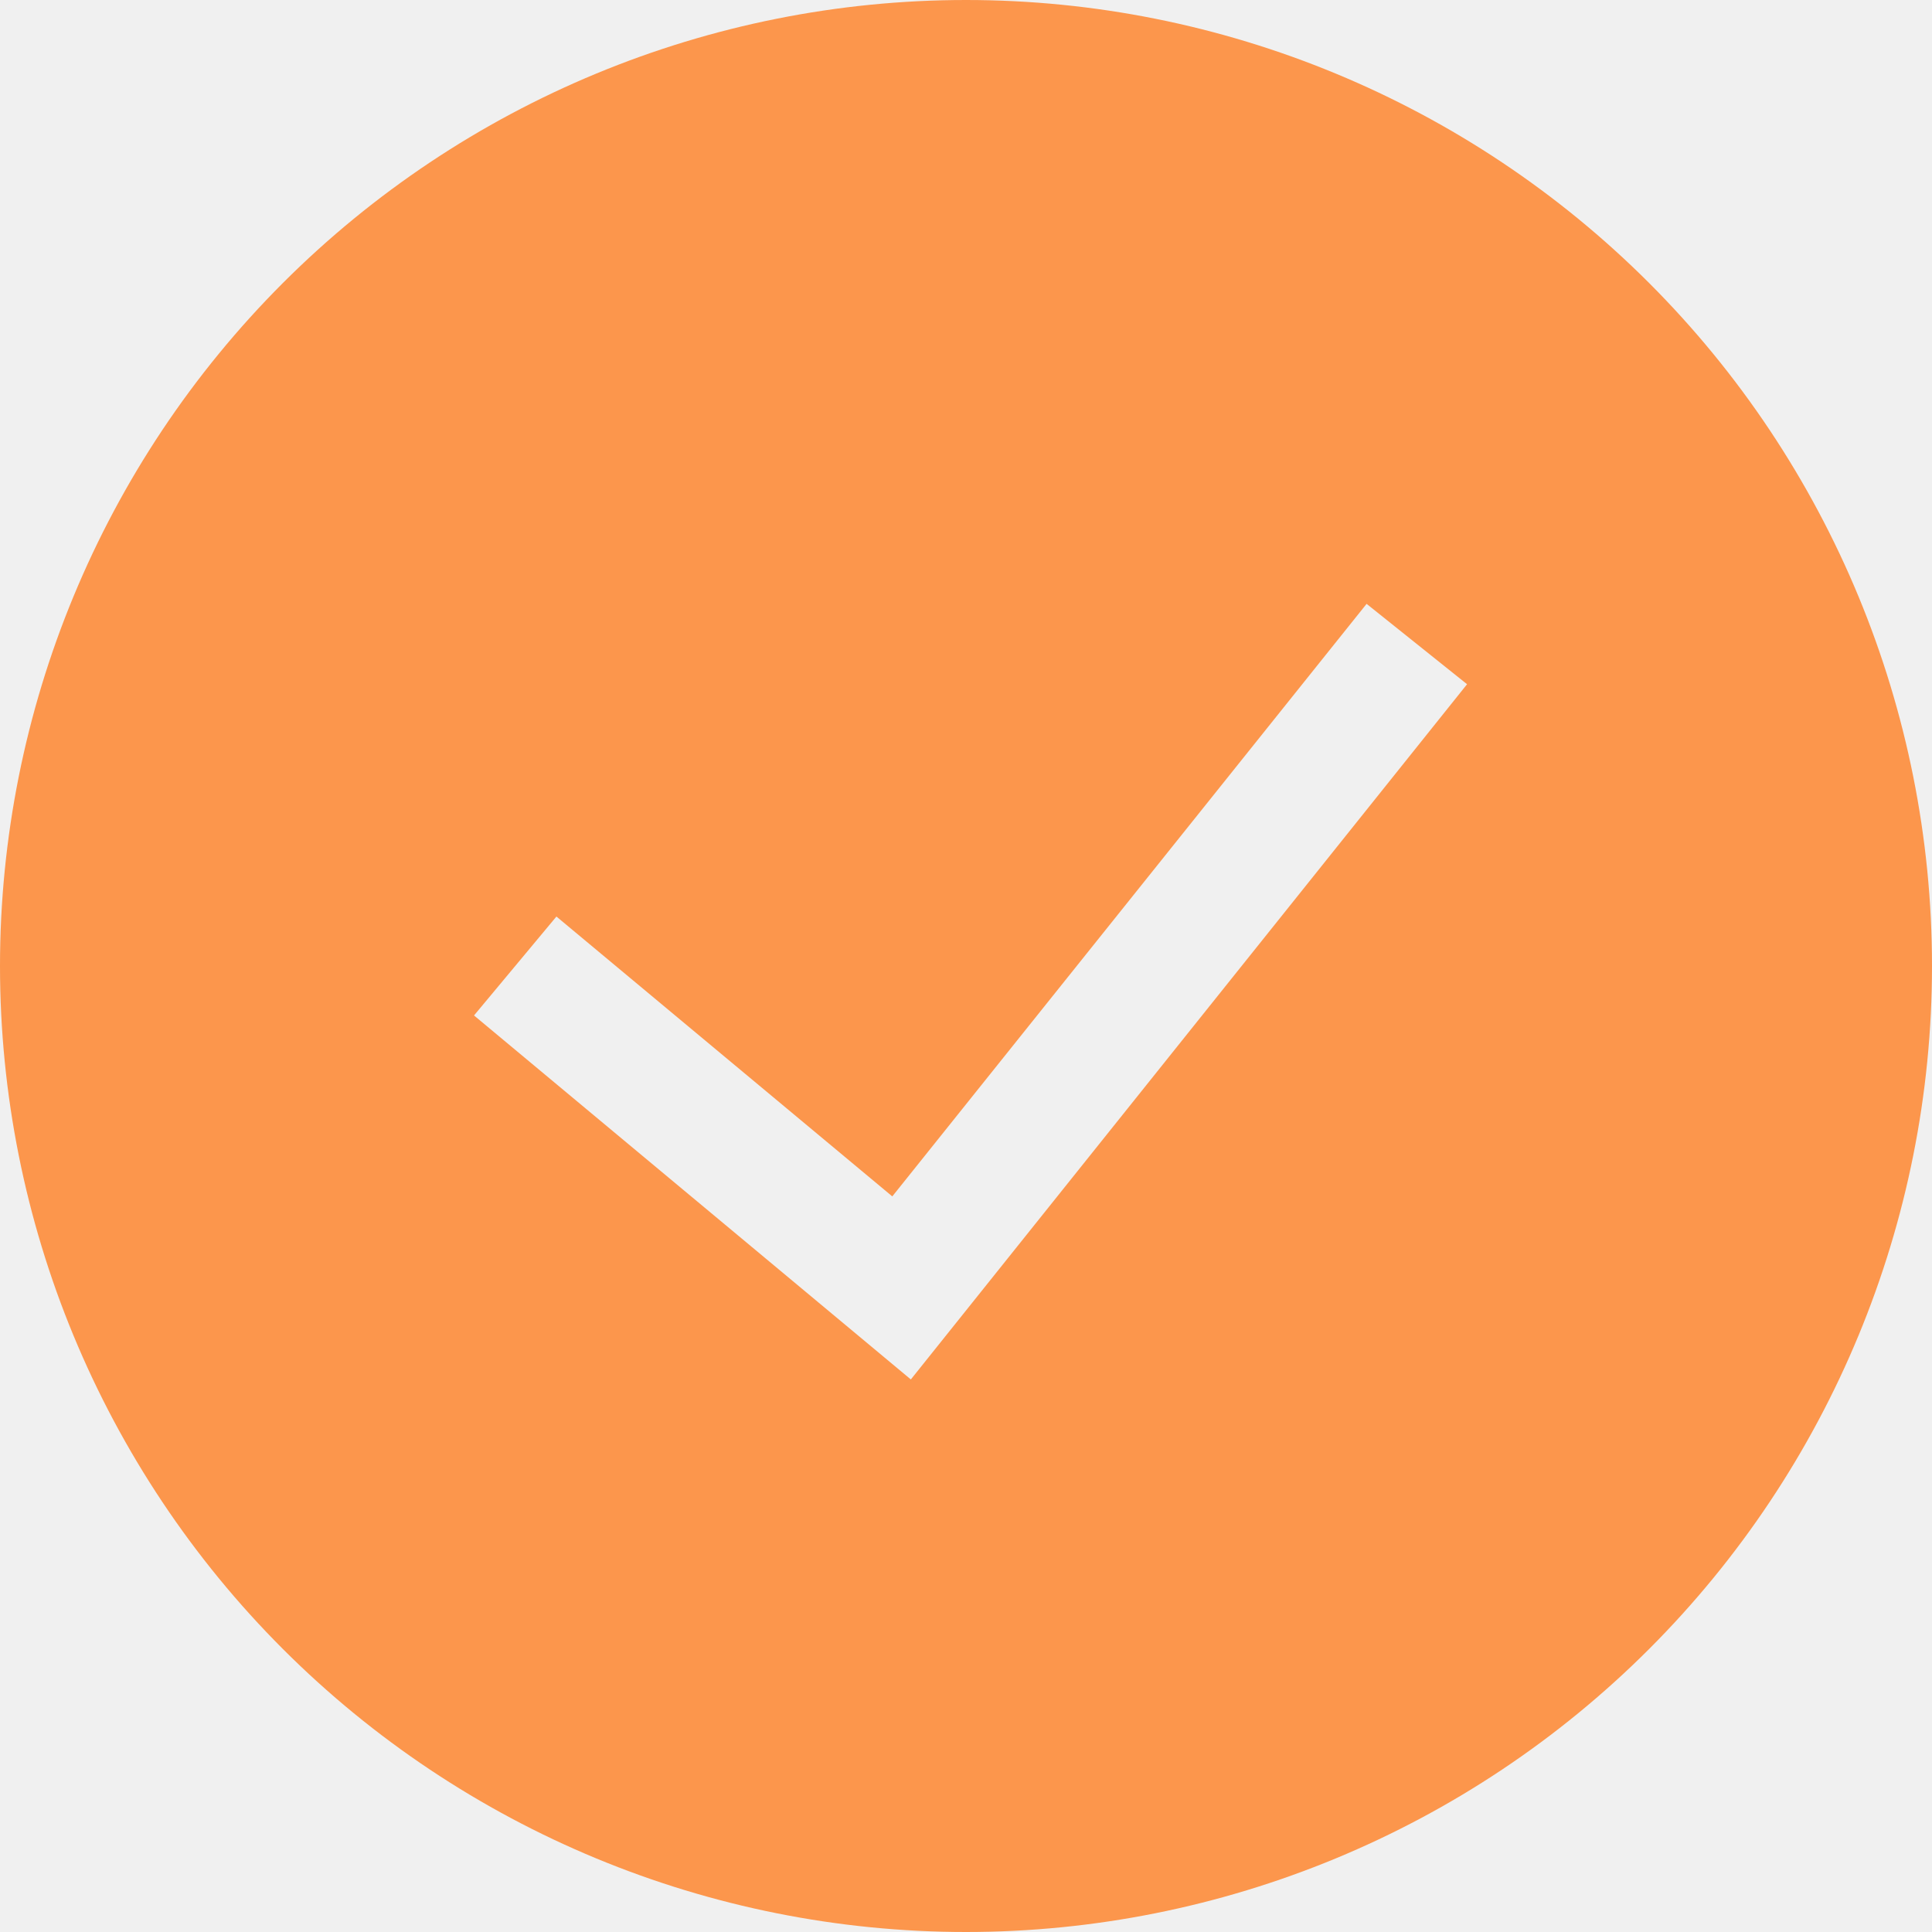
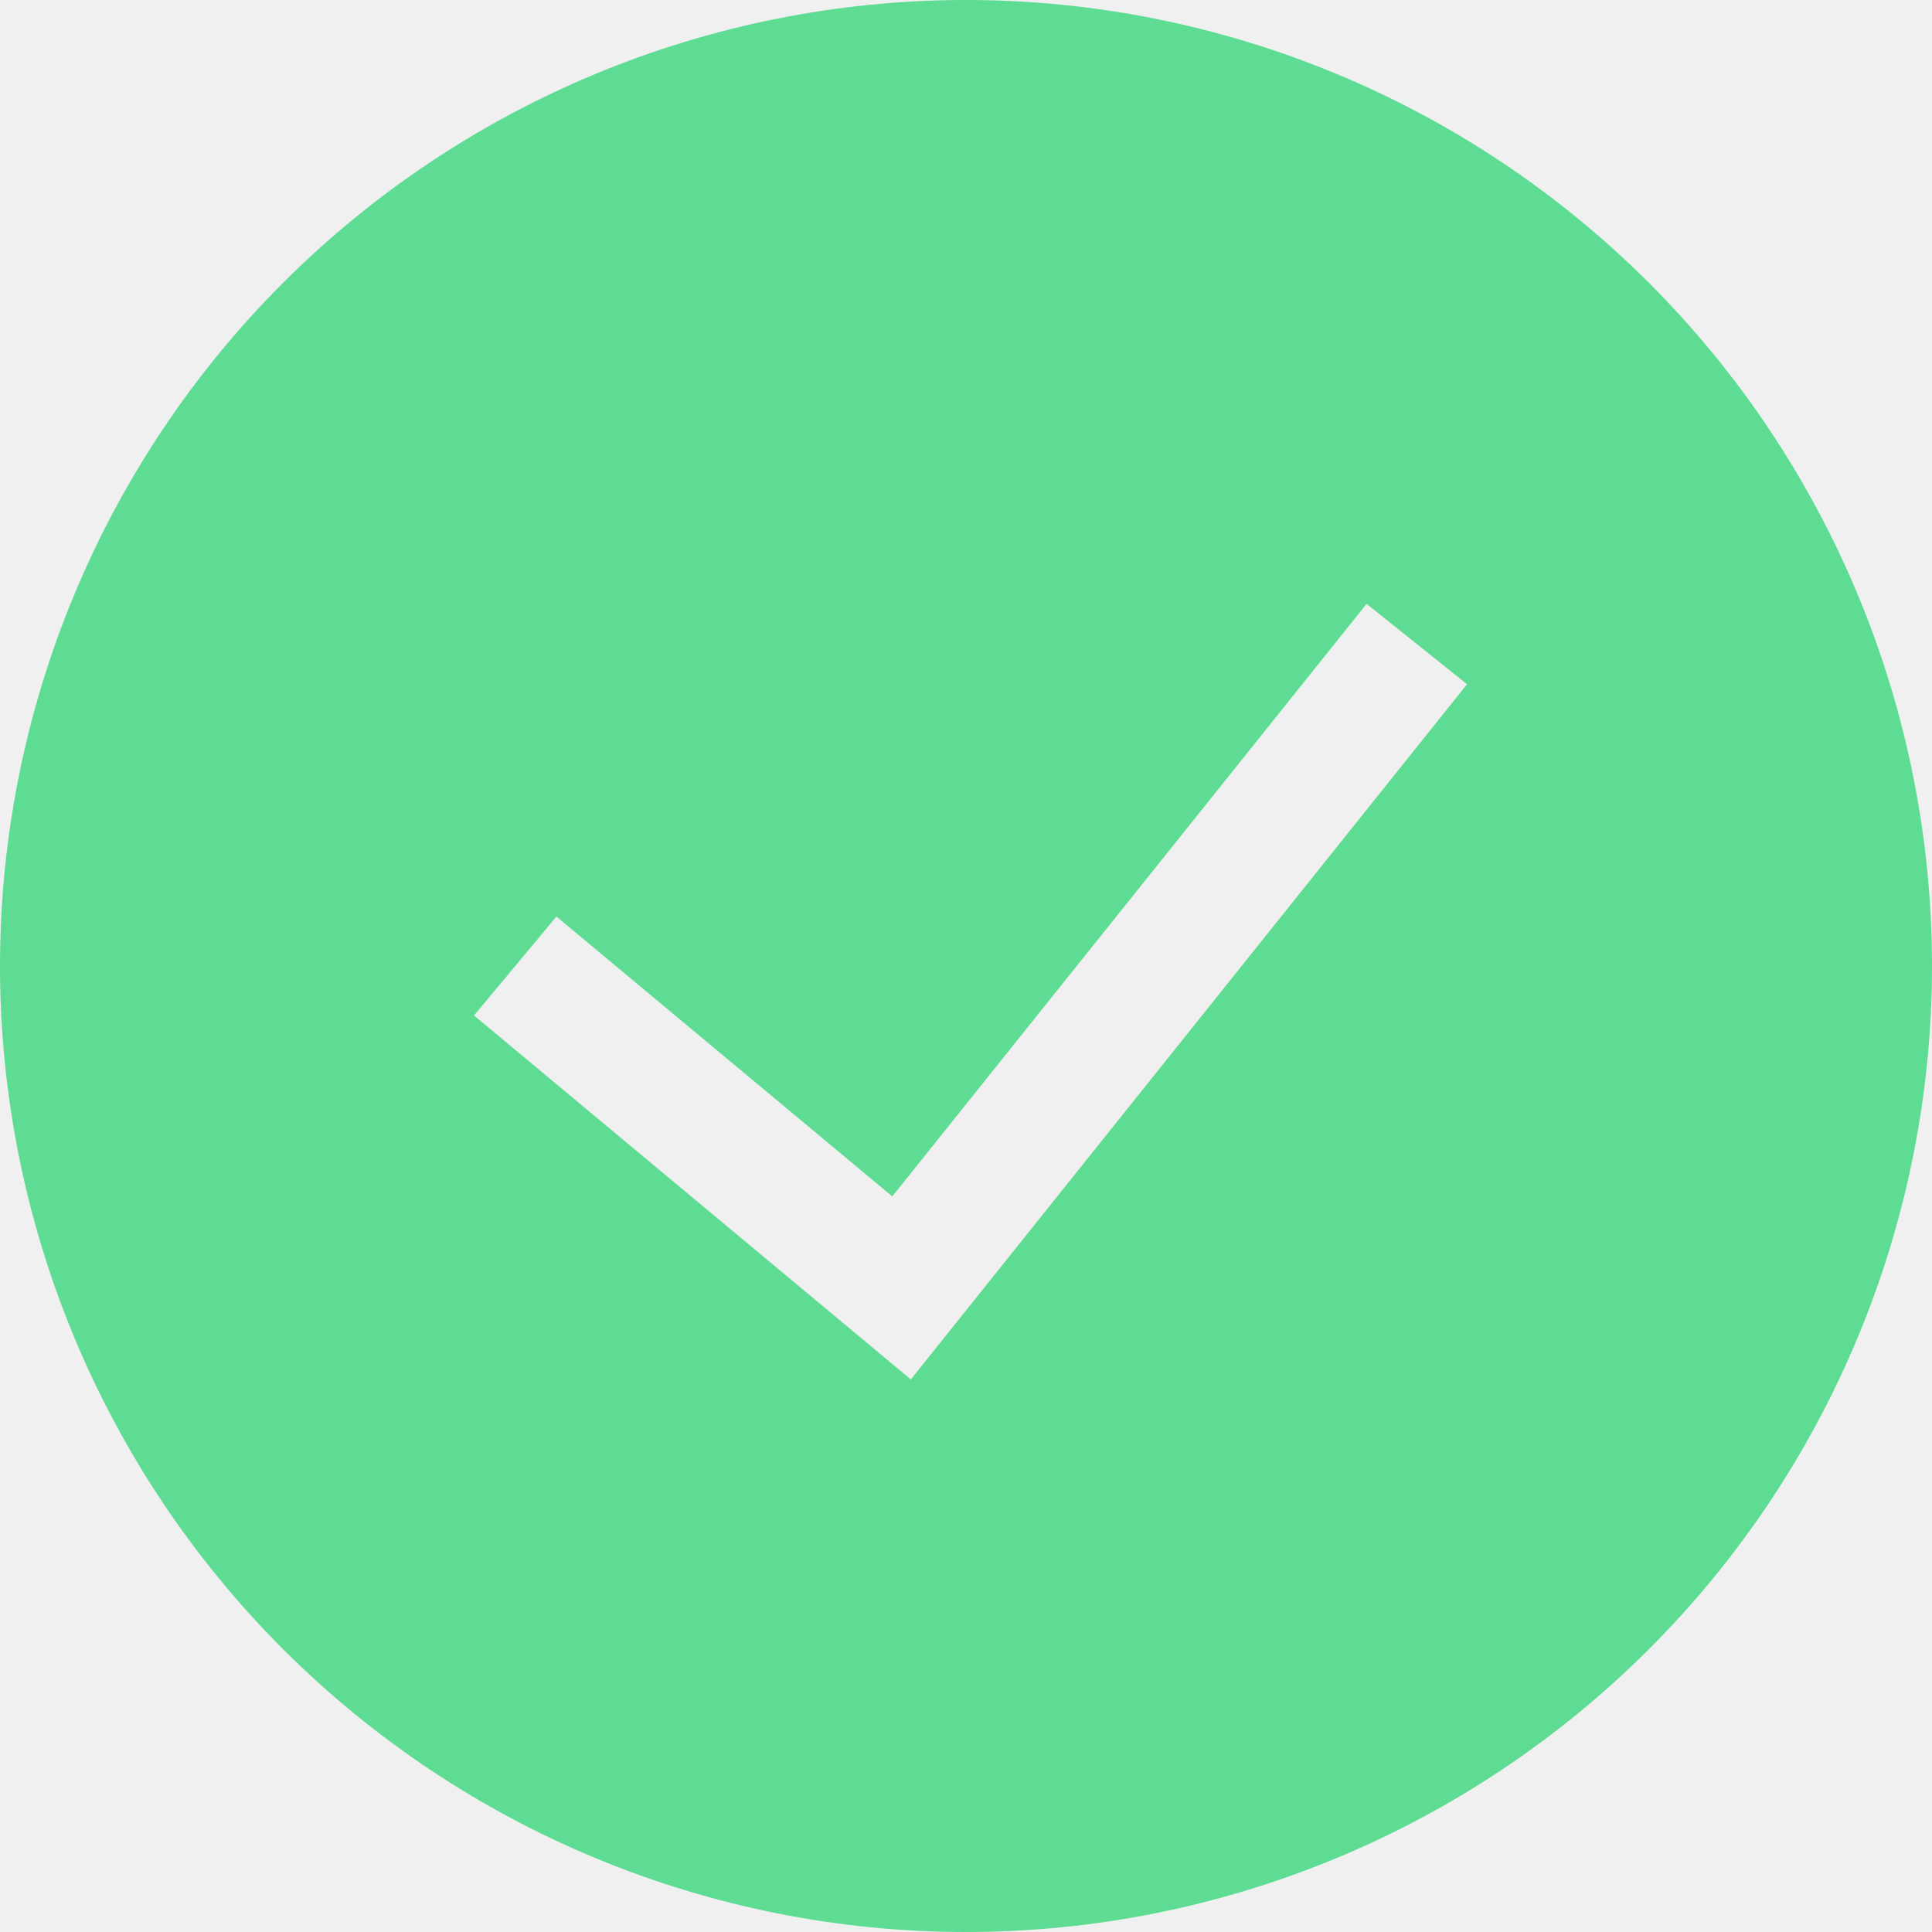
<svg xmlns="http://www.w3.org/2000/svg" width="20" height="20" viewBox="0 0 20 20" fill="none">
  <g clip-path="url(#clip0_1008_1043)">
-     <path fill-rule="evenodd" clip-rule="evenodd" d="M0 10C0 7.348 1.054 4.804 2.929 2.929C4.804 1.054 7.348 0 10 0C12.652 0 15.196 1.054 17.071 2.929C18.946 4.804 20 7.348 20 10C20 12.652 18.946 15.196 17.071 17.071C15.196 18.946 12.652 20 10 20C7.348 20 4.804 18.946 2.929 17.071C1.054 15.196 0 12.652 0 10ZM9.429 14.28L15.187 7.083L14.147 6.251L9.237 12.385L5.76 9.488L4.907 10.512L9.429 14.28Z" fill="#FC964C" />
+     <path fill-rule="evenodd" clip-rule="evenodd" d="M0 10C0 7.348 1.054 4.804 2.929 2.929C4.804 1.054 7.348 0 10 0C12.652 0 15.196 1.054 17.071 2.929C18.946 4.804 20 7.348 20 10C20 12.652 18.946 15.196 17.071 17.071C15.196 18.946 12.652 20 10 20C7.348 20 4.804 18.946 2.929 17.071C1.054 15.196 0 12.652 0 10ZM9.429 14.28L15.187 7.083L14.147 6.251L9.237 12.385L5.76 9.488L4.907 10.512L9.429 14.28Z" fill="#5EDC93" />
  </g>
  <defs>
    <clipPath id="clip0_1008_1043">
      <rect width="20" height="20" fill="white" />
    </clipPath>
  </defs>
</svg>
